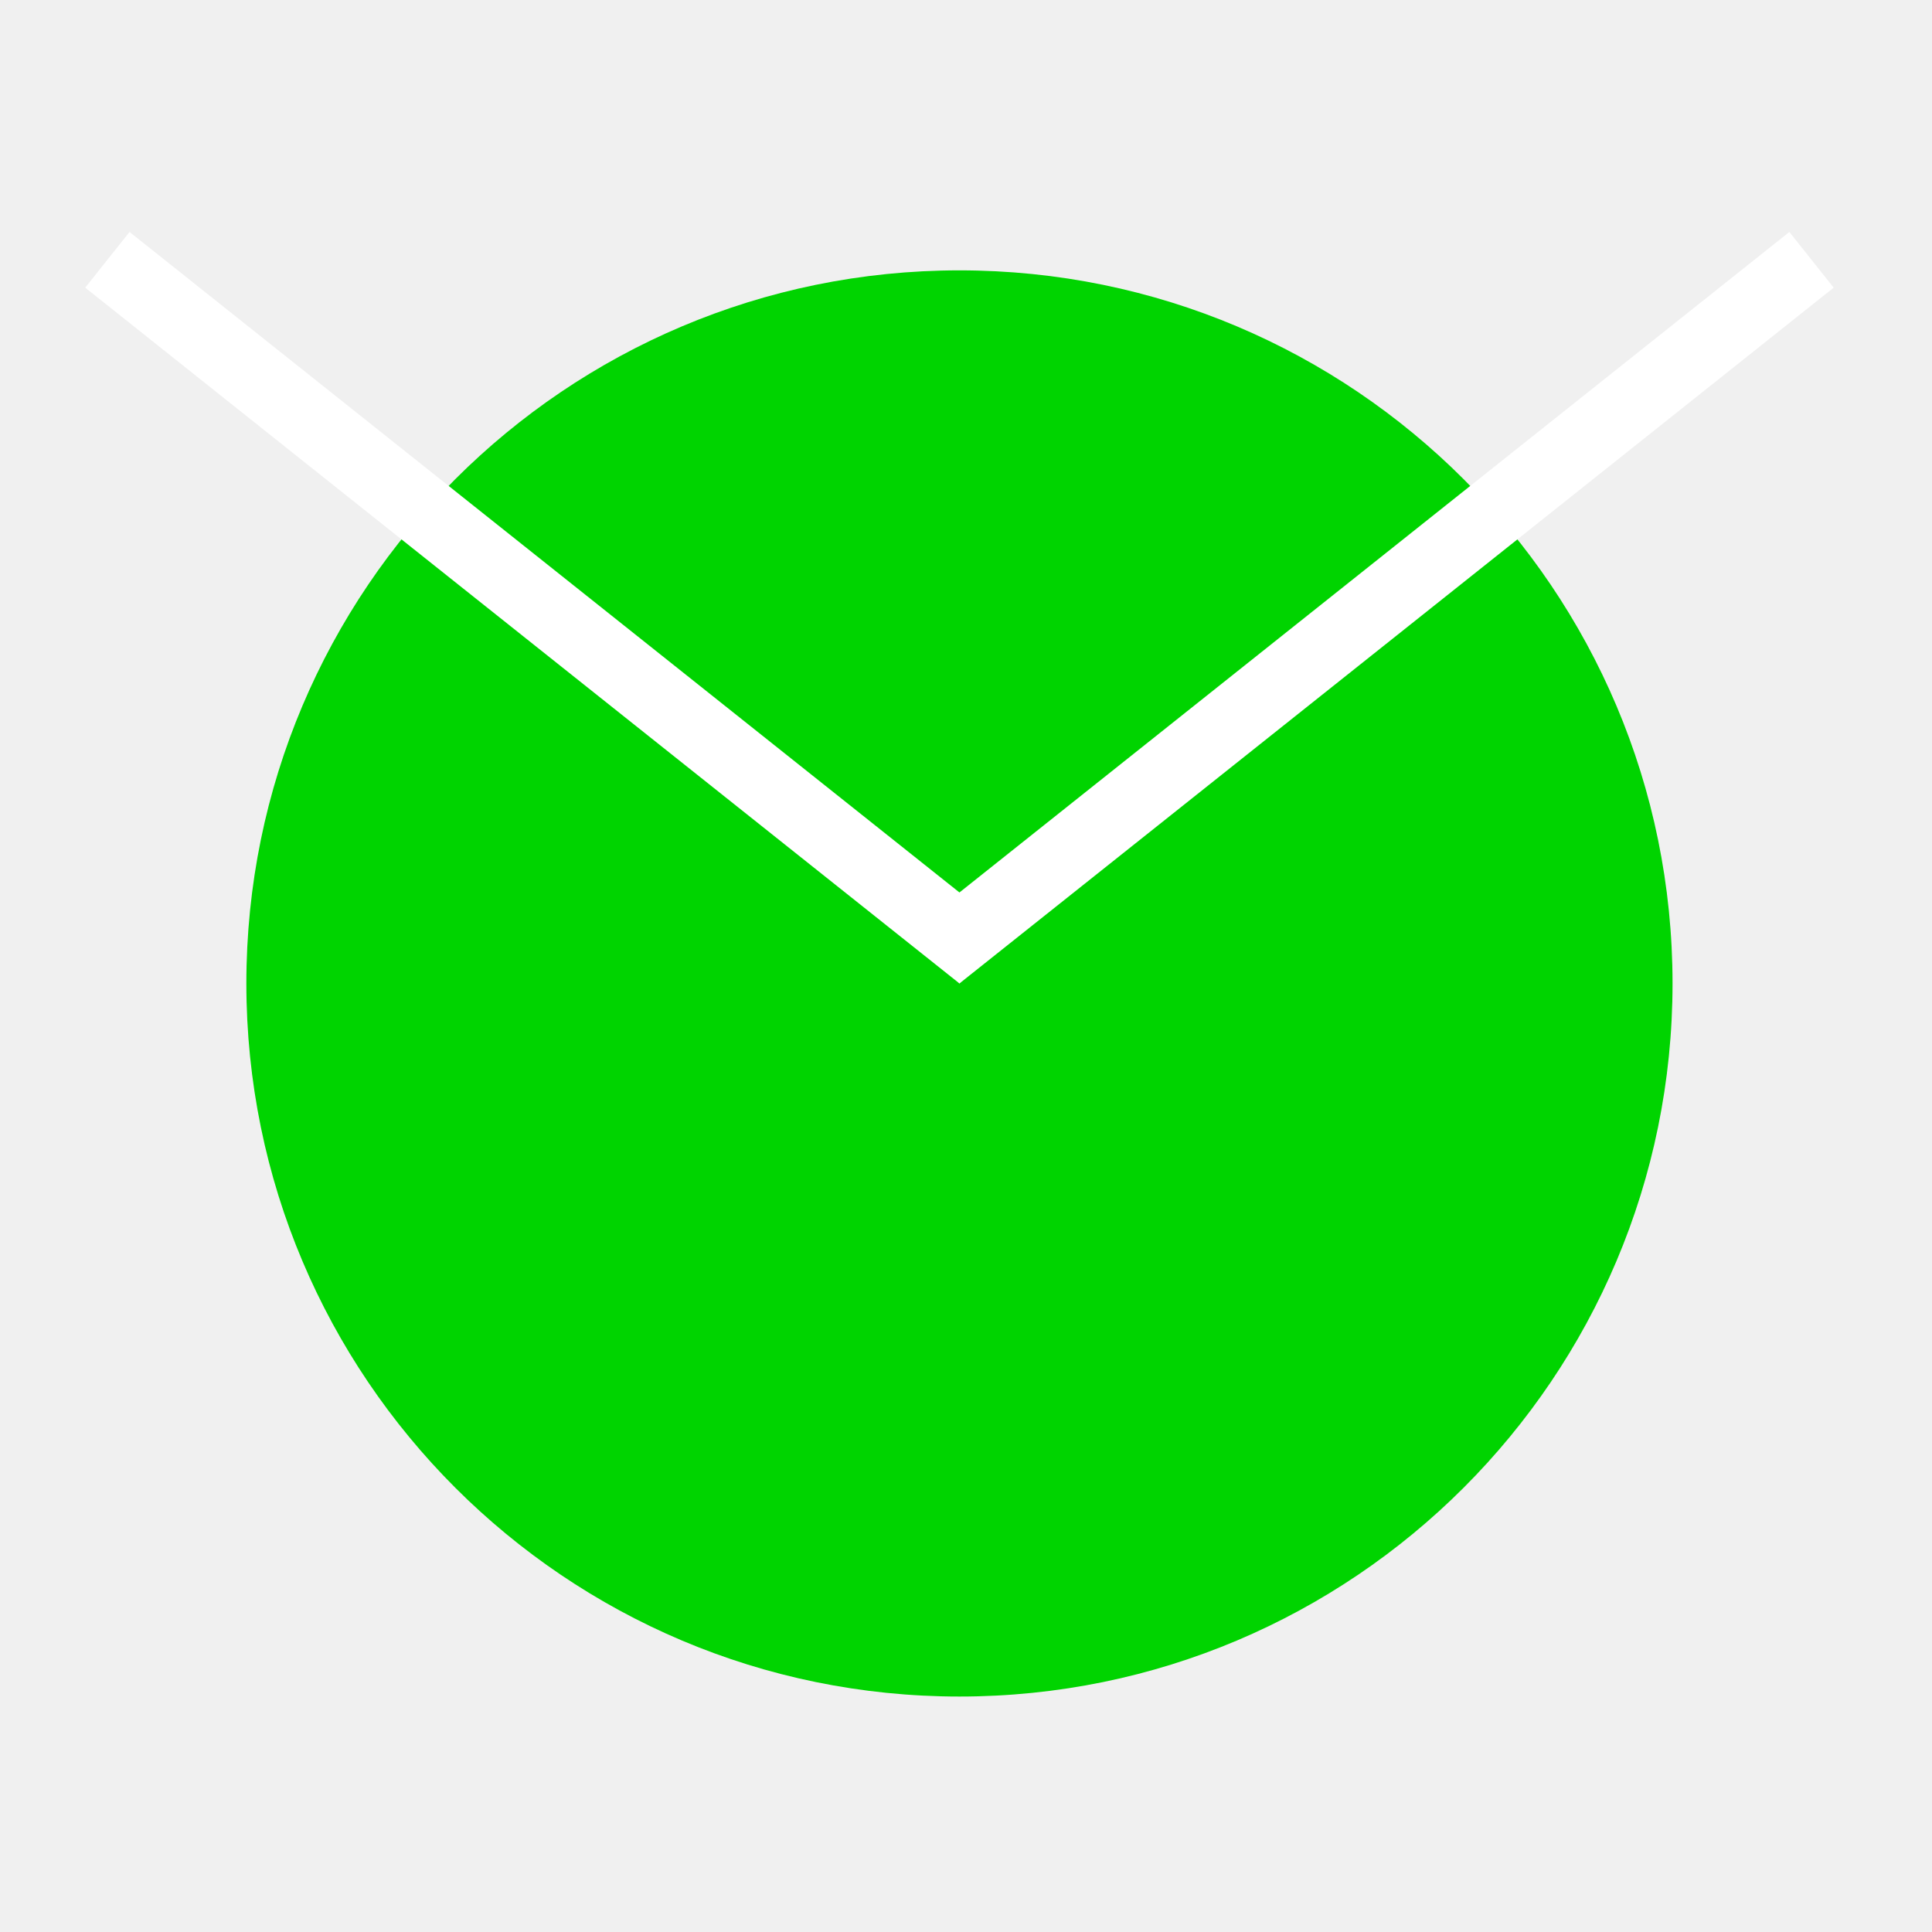
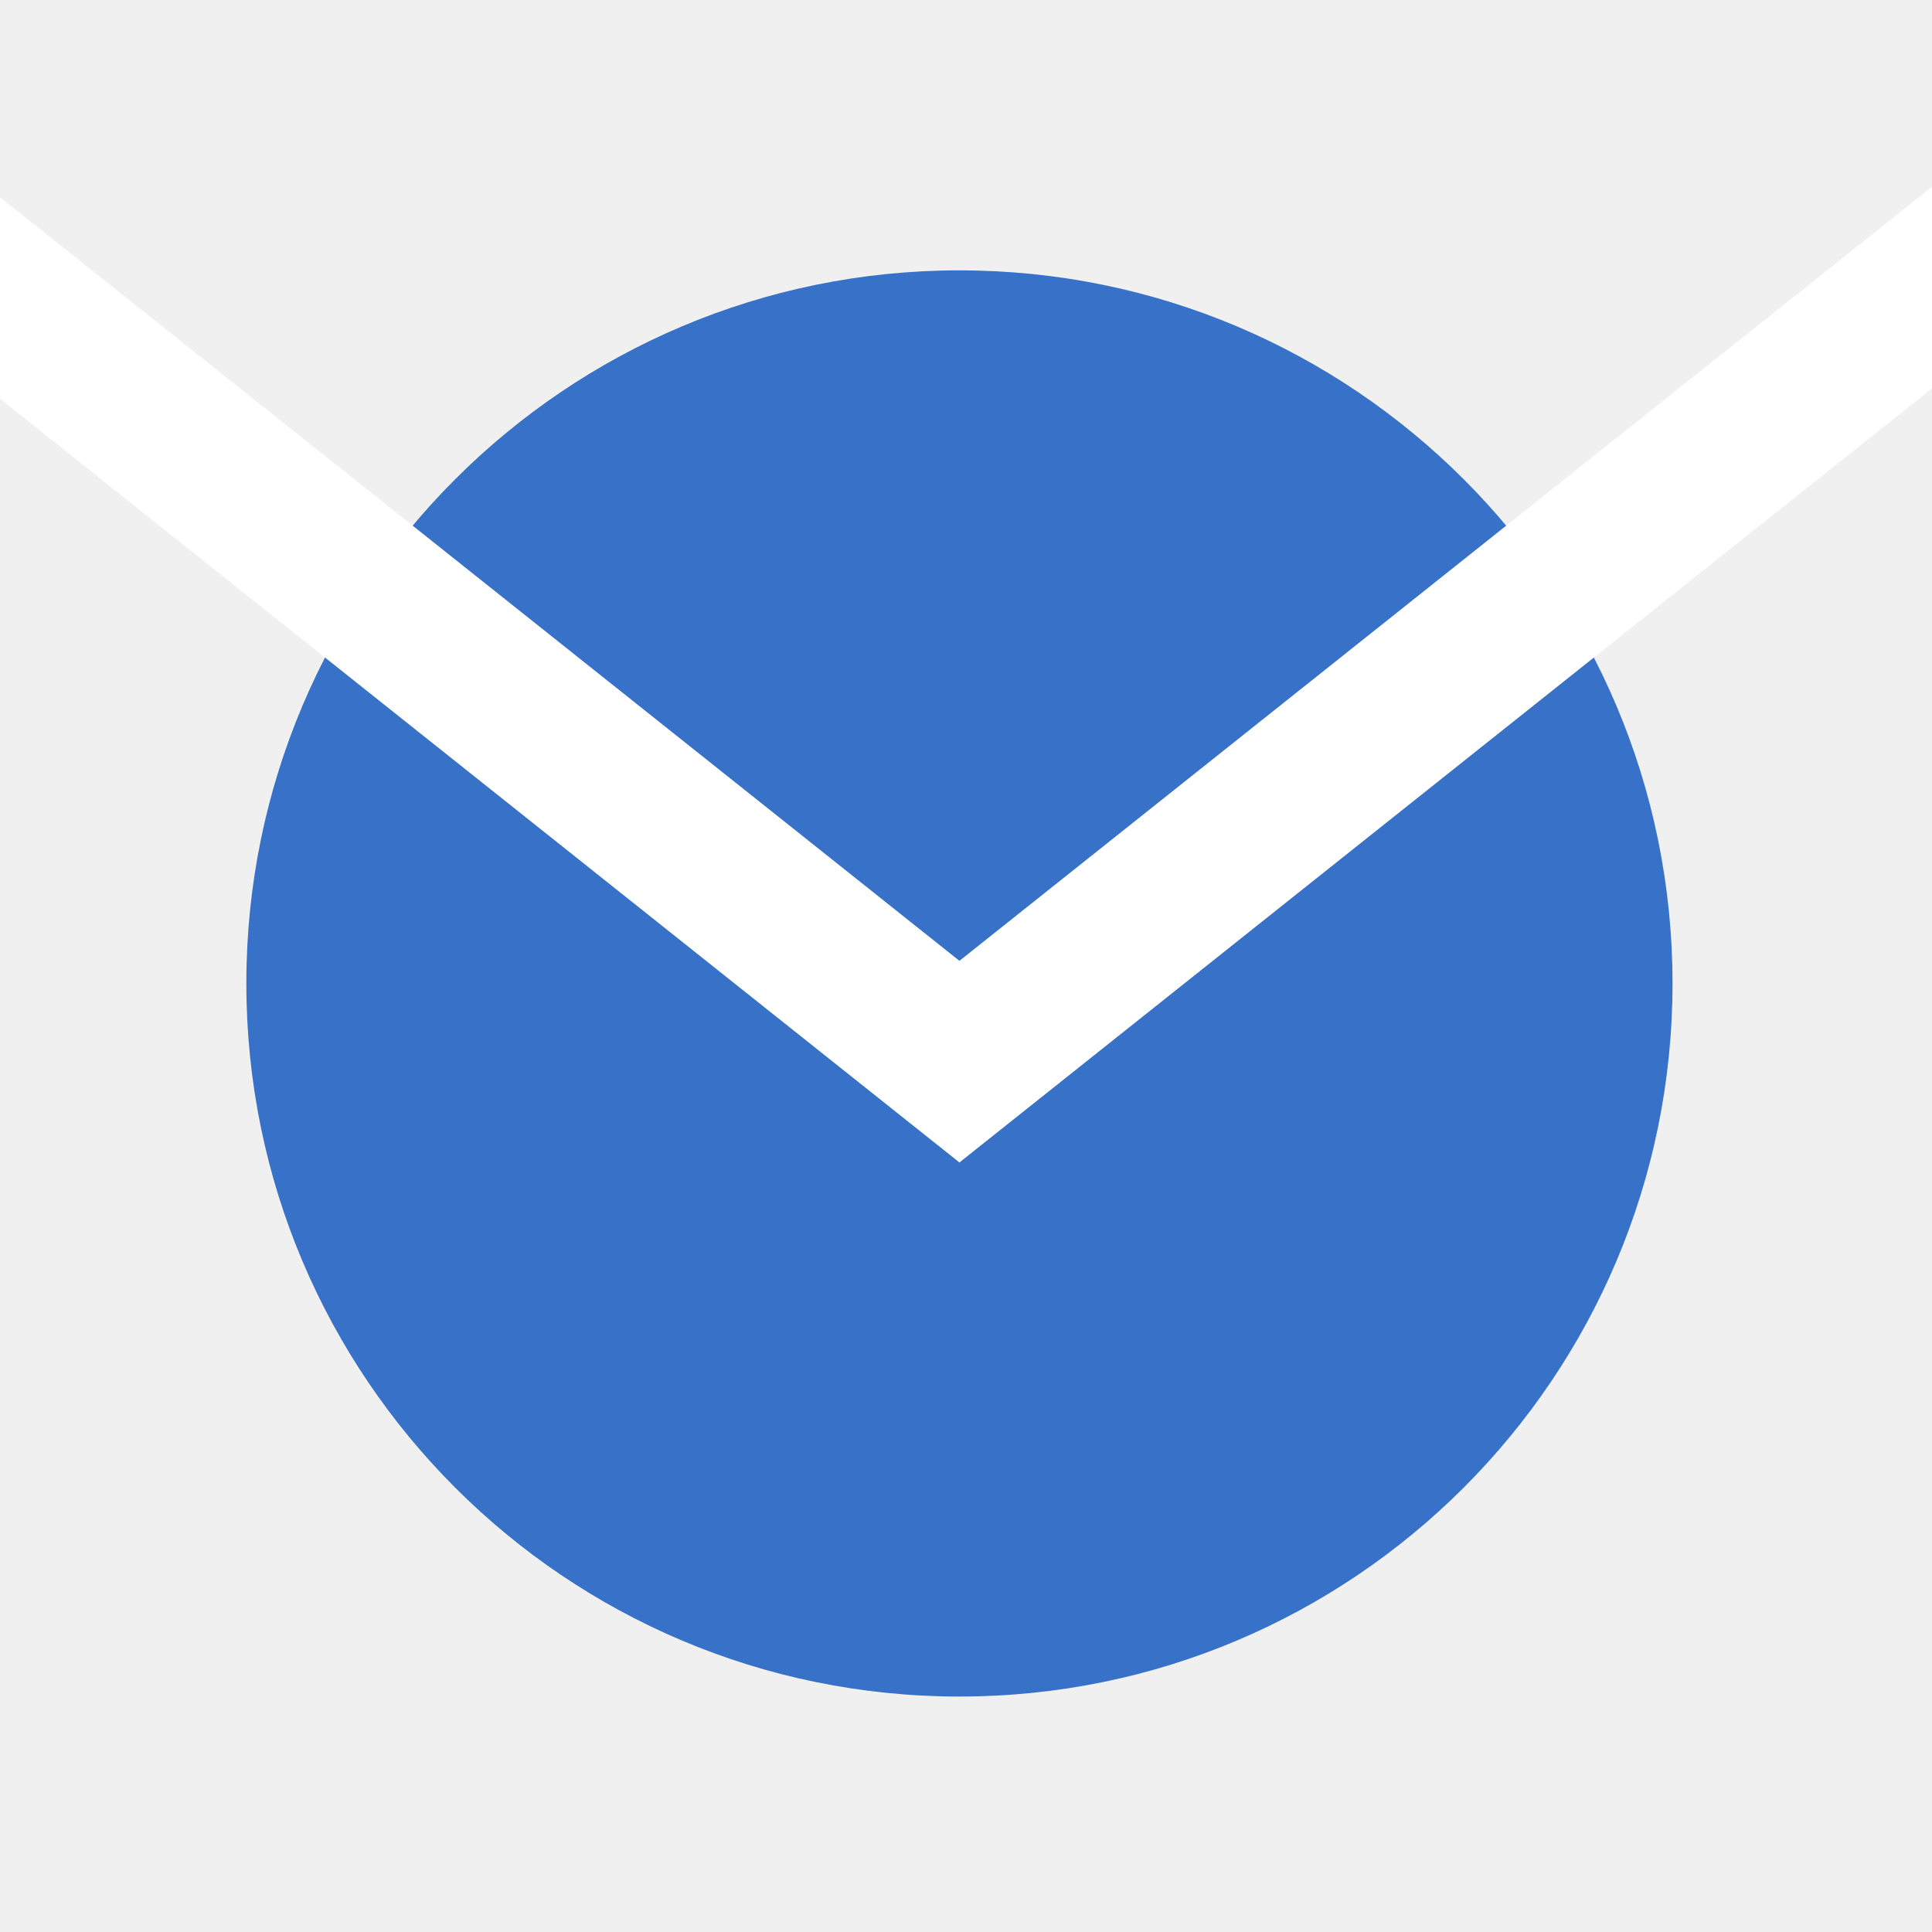
<svg xmlns="http://www.w3.org/2000/svg" width="512" height="512" viewBox="0 0 135.467 135.467" version="1.1" id="svg8">
  <defs id="defs2">
    <rect x="-140.536" y="8.635" width="102.617" height="133.219" id="rect1452" />
    <rect x="-61.361" y="12.788" width="236.33" height="117.27" id="rect1428" />
    <rect x="189.57" y="133.018" width="178.844" height="95.614" id="rect1422" />
    <rect x="10.379" y="19.731" width="115.61" height="107.021" id="rect1404" />
    <filter style="color-interpolation-filters:sRGB;" id="filter1690">
      <feFlood flood-opacity="0.498" flood-color="rgb(0,0,0)" result="flood" id="feFlood1680" />
      <feComposite in="flood" in2="SourceGraphic" operator="out" result="composite1" id="feComposite1682" />
      <feGaussianBlur in="composite1" stdDeviation="24.7" result="blur" id="feGaussianBlur1684" />
      <feOffset dx="-5.7" dy="-2.648" result="offset" id="feOffset1686" />
      <feComposite in="offset" in2="SourceGraphic" operator="atop" result="composite2" id="feComposite1688" />
    </filter>
  </defs>
  <g id="layer1">
    <text xml:space="preserve" id="text1402" style="font-style:normal;font-weight:normal;font-size:88.194px;line-height:0;font-family:sans-serif;white-space:pre;shape-inside:url(#rect1404);fill:#000000;fill-opacity:1;stroke:none;" />
    <text xml:space="preserve" id="text1420" style="fill:black;fill-opacity:1;line-height:1.25;stroke:none;font-family:sans-serif;font-style:normal;font-weight:normal;font-size:10.583px;white-space:pre;shape-inside:url(#rect1422);" />
    <text xml:space="preserve" id="text1426" style="fill:black;fill-opacity:1;line-height:1.25;stroke:none;font-family:sans-serif;font-style:normal;font-weight:normal;font-size:10.583px;white-space:pre;shape-inside:url(#rect1428);" />
    <path style="fill:#ff6600;stroke-width:0" d="" id="path1474" transform="scale(0.2645833)" />
    <path style="fill:#ff9955;stroke-width:0" d="" id="path1476" transform="scale(0.2645833)" />
    <path style="fill:#ff9955;stroke-width:0" d="" id="path1480" transform="scale(0.2645833)" />
    <path style="fill:#ff7f2a;stroke-width:0" d="" id="path1498" transform="scale(0.2645833)" />
    <text xml:space="preserve" id="text1450" style="font-style:normal;font-weight:normal;font-size:105.833px;line-height:1.25;font-family:sans-serif;white-space:pre;shape-inside:url(#rect1452);fill:#000000;fill-opacity:1;stroke:none;" />
-     <path id="path1431" clip-path="none" style="fill:#00d400;stroke-width:0.092" d="m 117.274,68.957 a 50,50 0 0 1 -50,50 50,50 0 0 1 -50,-50 50,50 0 0 1 50,-50 50,50 0 0 1 50,50 z" />
-     <g id="g1463" transform="translate(1.40529,-1.882589)" style="fill:#ffffff" clip-path="none">
+     <path style="color:#000000;font-style:normal;font-variant:normal;font-weight:normal;font-stretch:normal;font-size:medium;line-height:normal;font-family:sans-serif;font-variant-ligatures:normal;font-variant-position:normal;font-variant-caps:normal;font-variant-numeric:normal;font-variant-alternates:normal;font-variant-east-asian:normal;font-feature-settings:normal;font-variation-settings:normal;text-indent:0;text-align:start;text-decoration:none;text-decoration-line:none;text-decoration-style:solid;text-decoration-color:#000000;letter-spacing:normal;word-spacing:normal;text-transform:none;writing-mode:lr-tb;direction:ltr;text-orientation:mixed;dominant-baseline:auto;baseline-shift:baseline;text-anchor:start;white-space:normal;shape-padding:0;shape-margin:0;inline-size:0;clip-rule:nonzero;display:inline;overflow:visible;visibility:visible;opacity:1;isolation:auto;mix-blend-mode:normal;color-interpolation:sRGB;color-interpolation-filters:linearRGB;solid-color:#000000;solid-opacity:1;vector-effect:none;fill:#3771c8;fill-opacity:1;fill-rule:nonzero;stroke:none;stroke-width:0.092;stroke-linecap:butt;stroke-linejoin:miter;stroke-miterlimit:4;stroke-dasharray:none;stroke-dashoffset:0;stroke-opacity:1;color-rendering:auto;image-rendering:auto;shape-rendering:auto;text-rendering:auto;enable-background:accumulate;stop-color:#000000;stop-opacity:1" d="m 17.273,68.957 c 0,27.614 22.386,50 50,50 27.614,0 50,-22.386 50,-50 0,-27.614 -22.386,-50 -50,-50 -27.614,-1e-6 -50,22.386 -50,50 z" id="path1431" clip-path="none" />
+     <g id="g1463" transform="matrix(-2.215873,0,0,2.215873,213.23,-75.46327)" style="fill:#ffffff" clip-path="none">
      <g id="g1467" style="fill:#ffffff">
        <path id="rect1435" style="fill:#ffffff;stroke-width:0.1" transform="rotate(38.51585)" d="M 17.308,9.417 H 95.652 V 14.409 H 17.308 Z" />
        <path id="rect1435-3" style="fill:#ffffff;stroke-width:0.1" transform="matrix(-0.7824359,0.6227312,0.6227312,0.7824359,0,0)" d="m -85.768,91.454 h 78.344 v 4.992 H -85.768 Z" />
      </g>
    </g>
  </g>
</svg>
